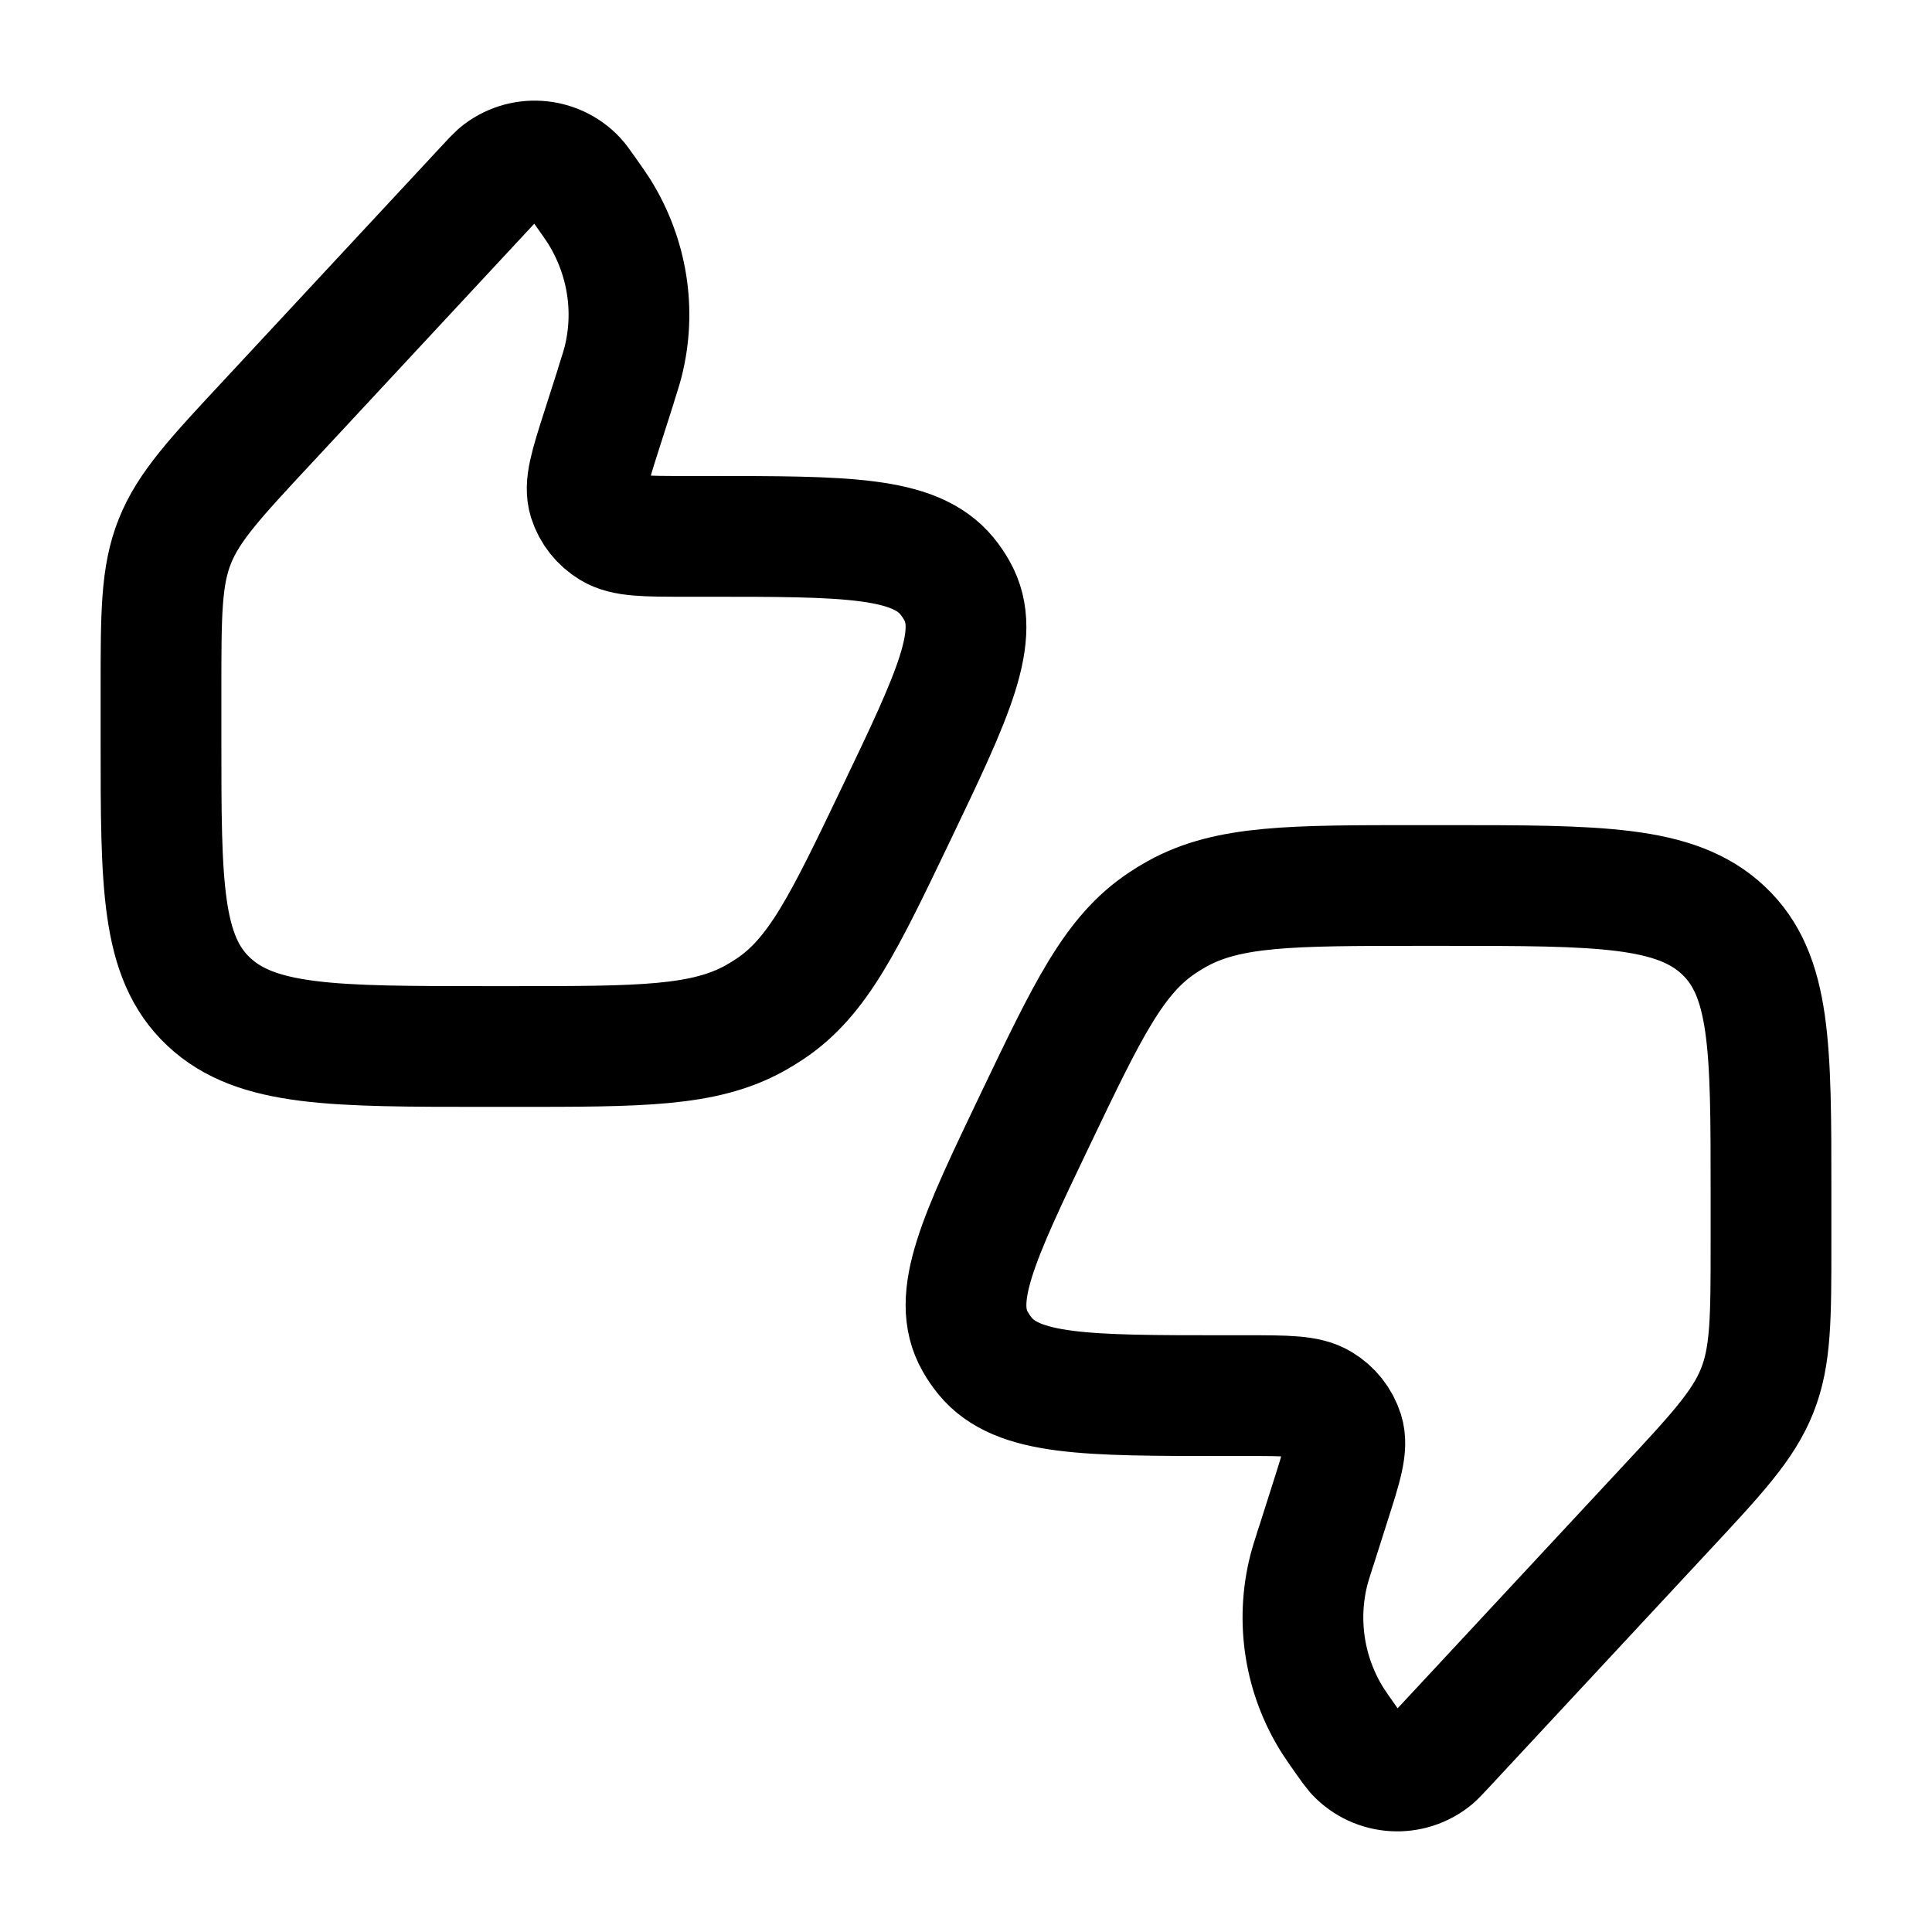
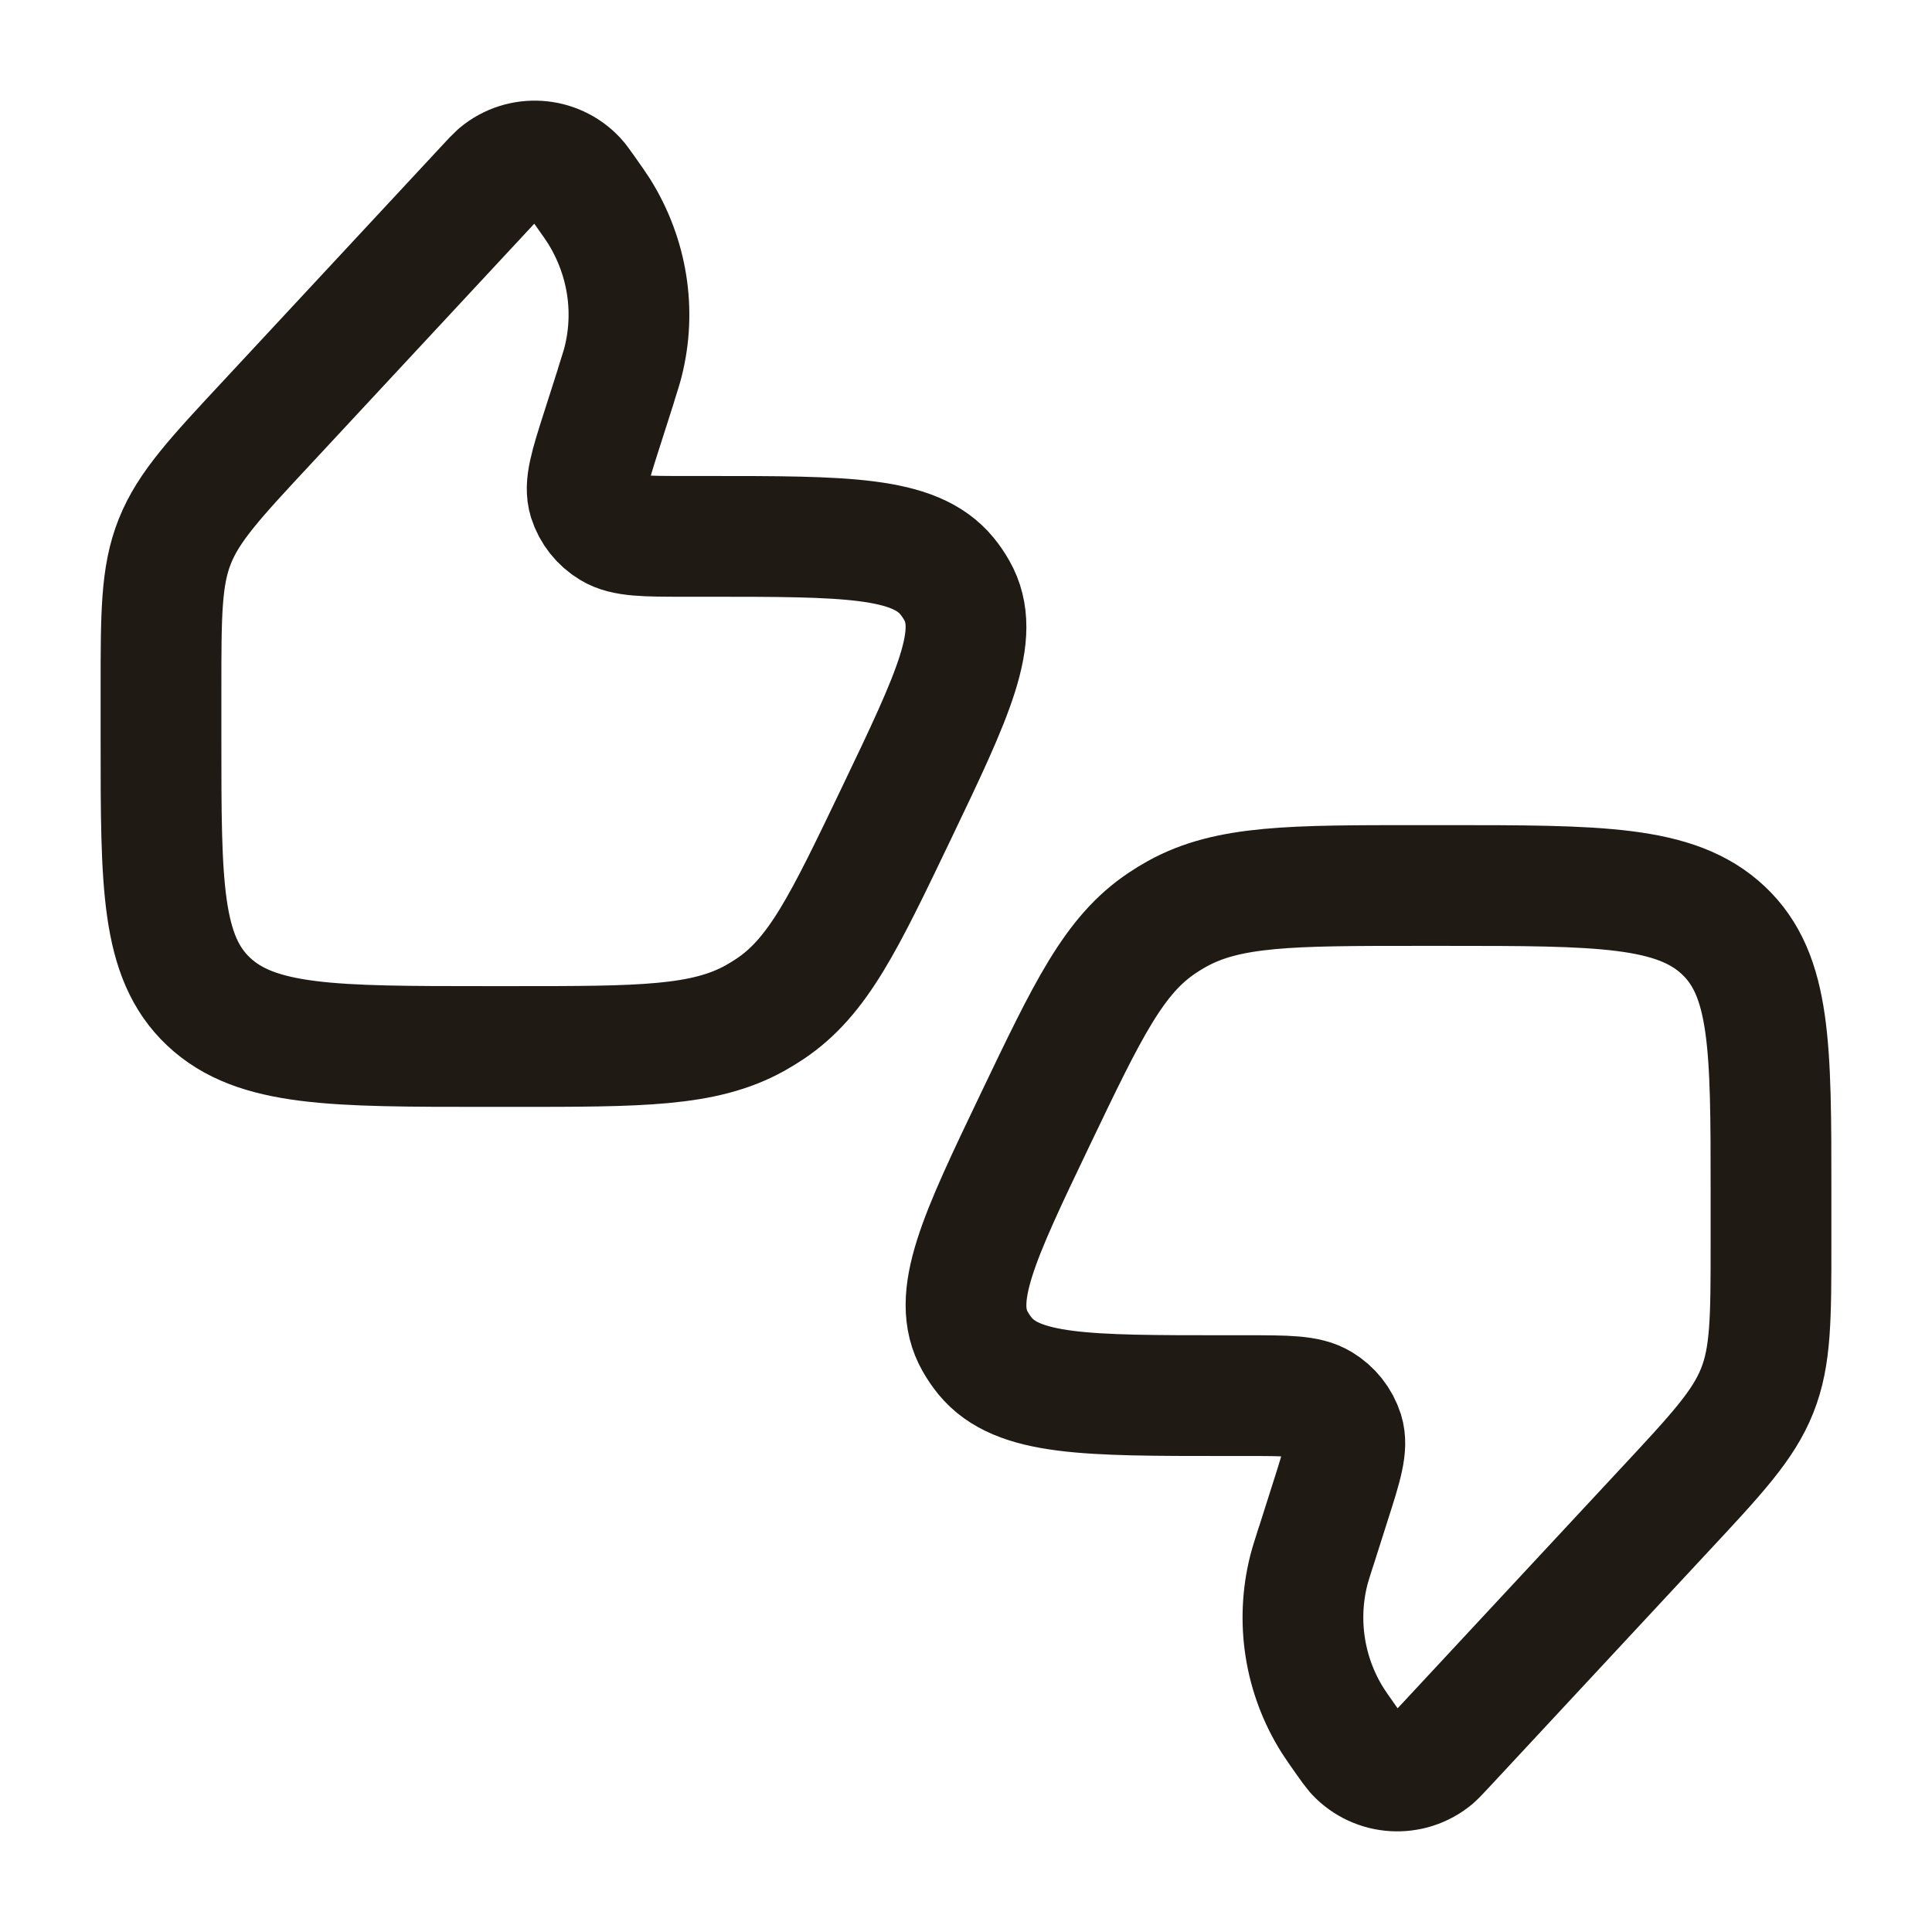
<svg xmlns="http://www.w3.org/2000/svg" viewBox="0 0 24 24" width="25px" height="25px">
-   <path fill="none" stroke="black" stroke-linecap="round" stroke-linejoin="round" stroke-width="1.5" d="m7.653 4.786l-.178.557c-.146.456-.218.684-.162.864a.64.64 0 0 0 .28.354c.167.102.42.102.926.102h.27c1.713 0 2.57 0 2.974.492q.07.085.123.18c.312.548-.042 1.288-.75 2.767c-.65 1.357-.974 2.036-1.577 2.435a3 3 0 0 1-.18.11C8.744 13 7.957 13 6.384 13h-.34c-1.907 0-2.86 0-3.452-.557S2 10.99 2 9.198v-.63c0-.942 0-1.413.172-1.844s.502-.786 1.162-1.494L6.06 2.298a2 2 0 0 1 .133-.136a.704.704 0 0 1 .962.06c.027.028.055.07.113.15c.09.128.135.191.175.254c.351.564.458 1.234.297 1.87c-.018.07-.042.144-.088.29m8.696 14.428l.177-.557c.146-.456.218-.684.162-.864a.64.64 0 0 0-.28-.354c-.167-.102-.42-.102-.926-.102h-.27c-1.713 0-2.57 0-2.974-.492a1.3 1.3 0 0 1-.123-.18c-.312-.548.042-1.288.75-2.767c.65-1.357.974-2.036 1.577-2.435q.089-.06.18-.11C15.256 11 16.043 11 17.616 11h.34c1.907 0 2.86 0 3.452.557S22 13.01 22 14.802v.63c0 .942 0 1.413-.172 1.844s-.502.786-1.162 1.494l-2.727 2.932c-.069.073-.103.11-.133.136a.704.704 0 0 1-.962-.06a2 2 0 0 1-.113-.15c-.09-.128-.135-.191-.175-.254a2.4 2.4 0 0 1-.297-1.87c.018-.07.042-.144.088-.29" />
+   <style>
+     svg { color: #1f1a14; }
+     @media (prefers-color-scheme: dark) {
+       svg { color: #f5efe6; }
+     }
+   </style>
+   <path fill="none" stroke="currentColor" stroke-linecap="round" stroke-linejoin="round" stroke-width="1.5" d="m7.653 4.786l-.178.557c-.146.456-.218.684-.162.864a.64.64 0 0 0 .28.354c.167.102.42.102.926.102h.27c1.713 0 2.57 0 2.974.492q.07.085.123.18c.312.548-.042 1.288-.75 2.767c-.65 1.357-.974 2.036-1.577 2.435a3 3 0 0 1-.18.11C8.744 13 7.957 13 6.384 13h-.34c-1.907 0-2.86 0-3.452-.557S2 10.99 2 9.198v-.63c0-.942 0-1.413.172-1.844s.502-.786 1.162-1.494L6.06 2.298a2 2 0 0 1 .133-.136a.704.704 0 0 1 .962.06c.027.028.055.07.113.15c.09.128.135.191.175.254c.351.564.458 1.234.297 1.87c-.018.07-.042.144-.088.29m8.696 14.428l.177-.557c.146-.456.218-.684.162-.864a.64.64 0 0 0-.28-.354c-.167-.102-.42-.102-.926-.102h-.27c-1.713 0-2.57 0-2.974-.492a1.3 1.3 0 0 1-.123-.18c-.312-.548.042-1.288.75-2.767c.65-1.357.974-2.036 1.577-2.435q.089-.06.18-.11C15.256 11 16.043 11 17.616 11h.34c1.907 0 2.86 0 3.452.557S22 13.01 22 14.802v.63c0 .942 0 1.413-.172 1.844s-.502.786-1.162 1.494l-2.727 2.932c-.069.073-.103.11-.133.136a.704.704 0 0 1-.962-.06a2 2 0 0 1-.113-.15c-.09-.128-.135-.191-.175-.254a2.4 2.4 0 0 1-.297-1.87c.018-.07.042-.144.088-.29" />
</svg>
